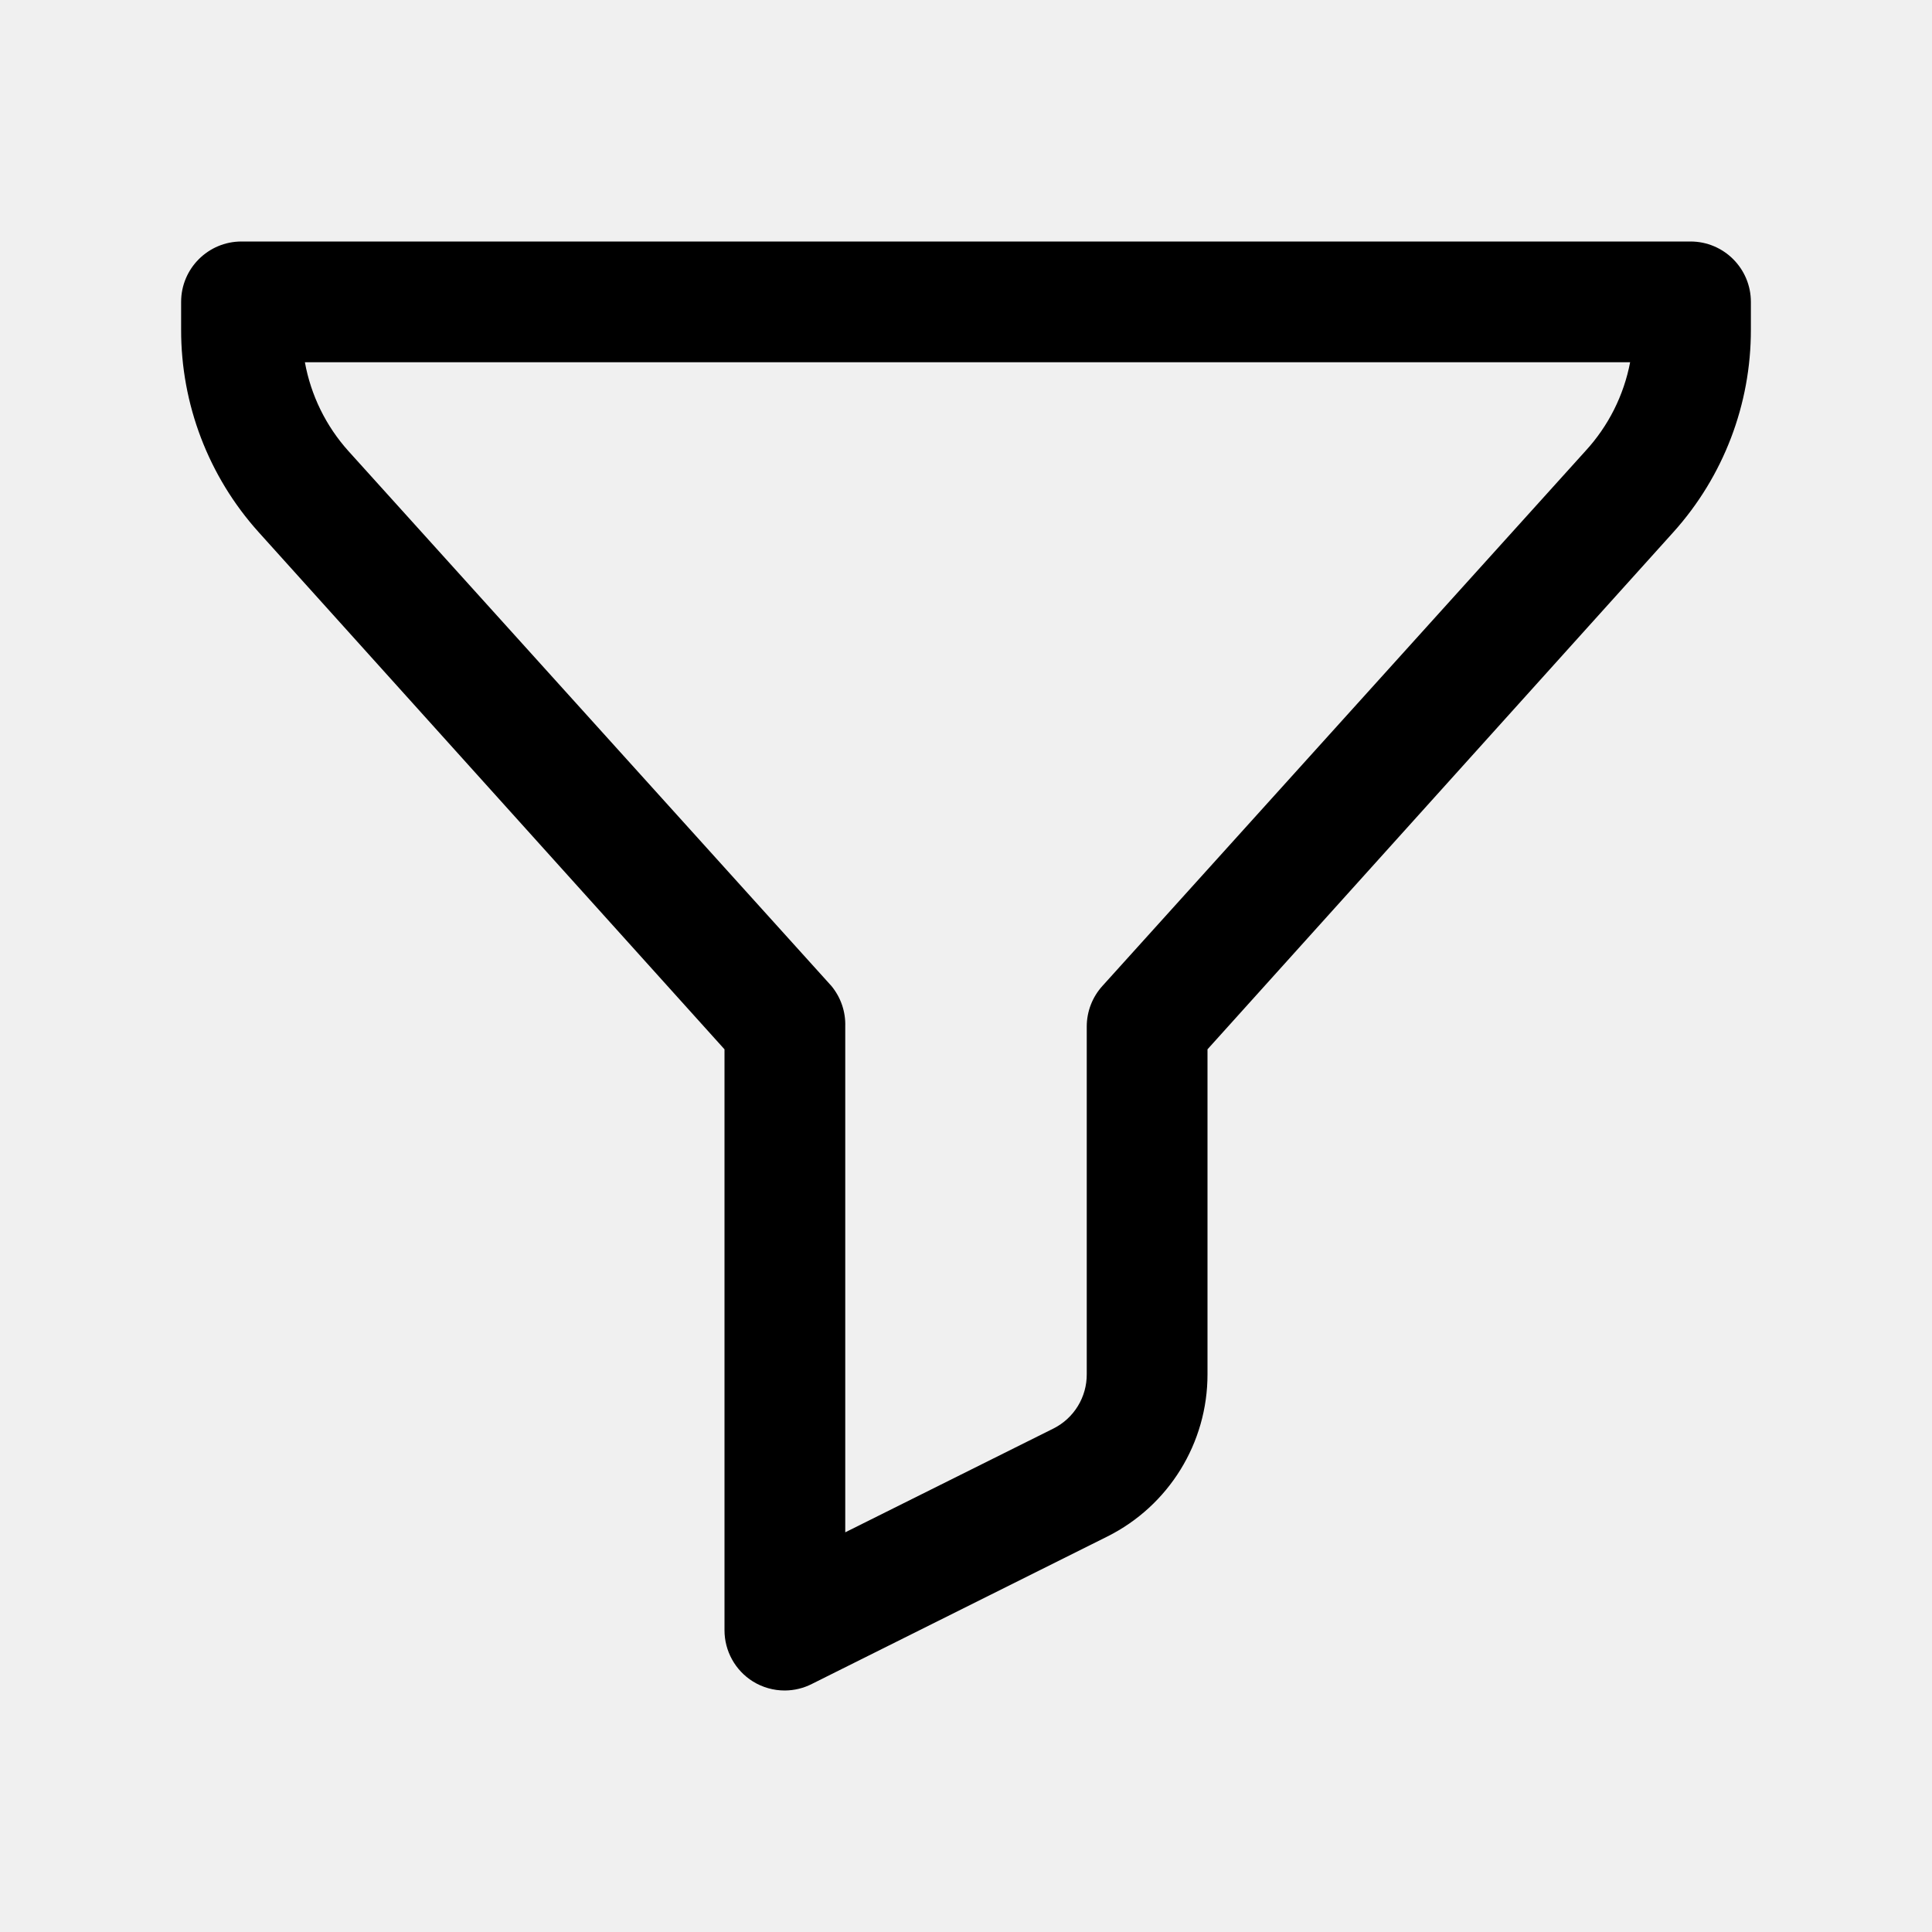
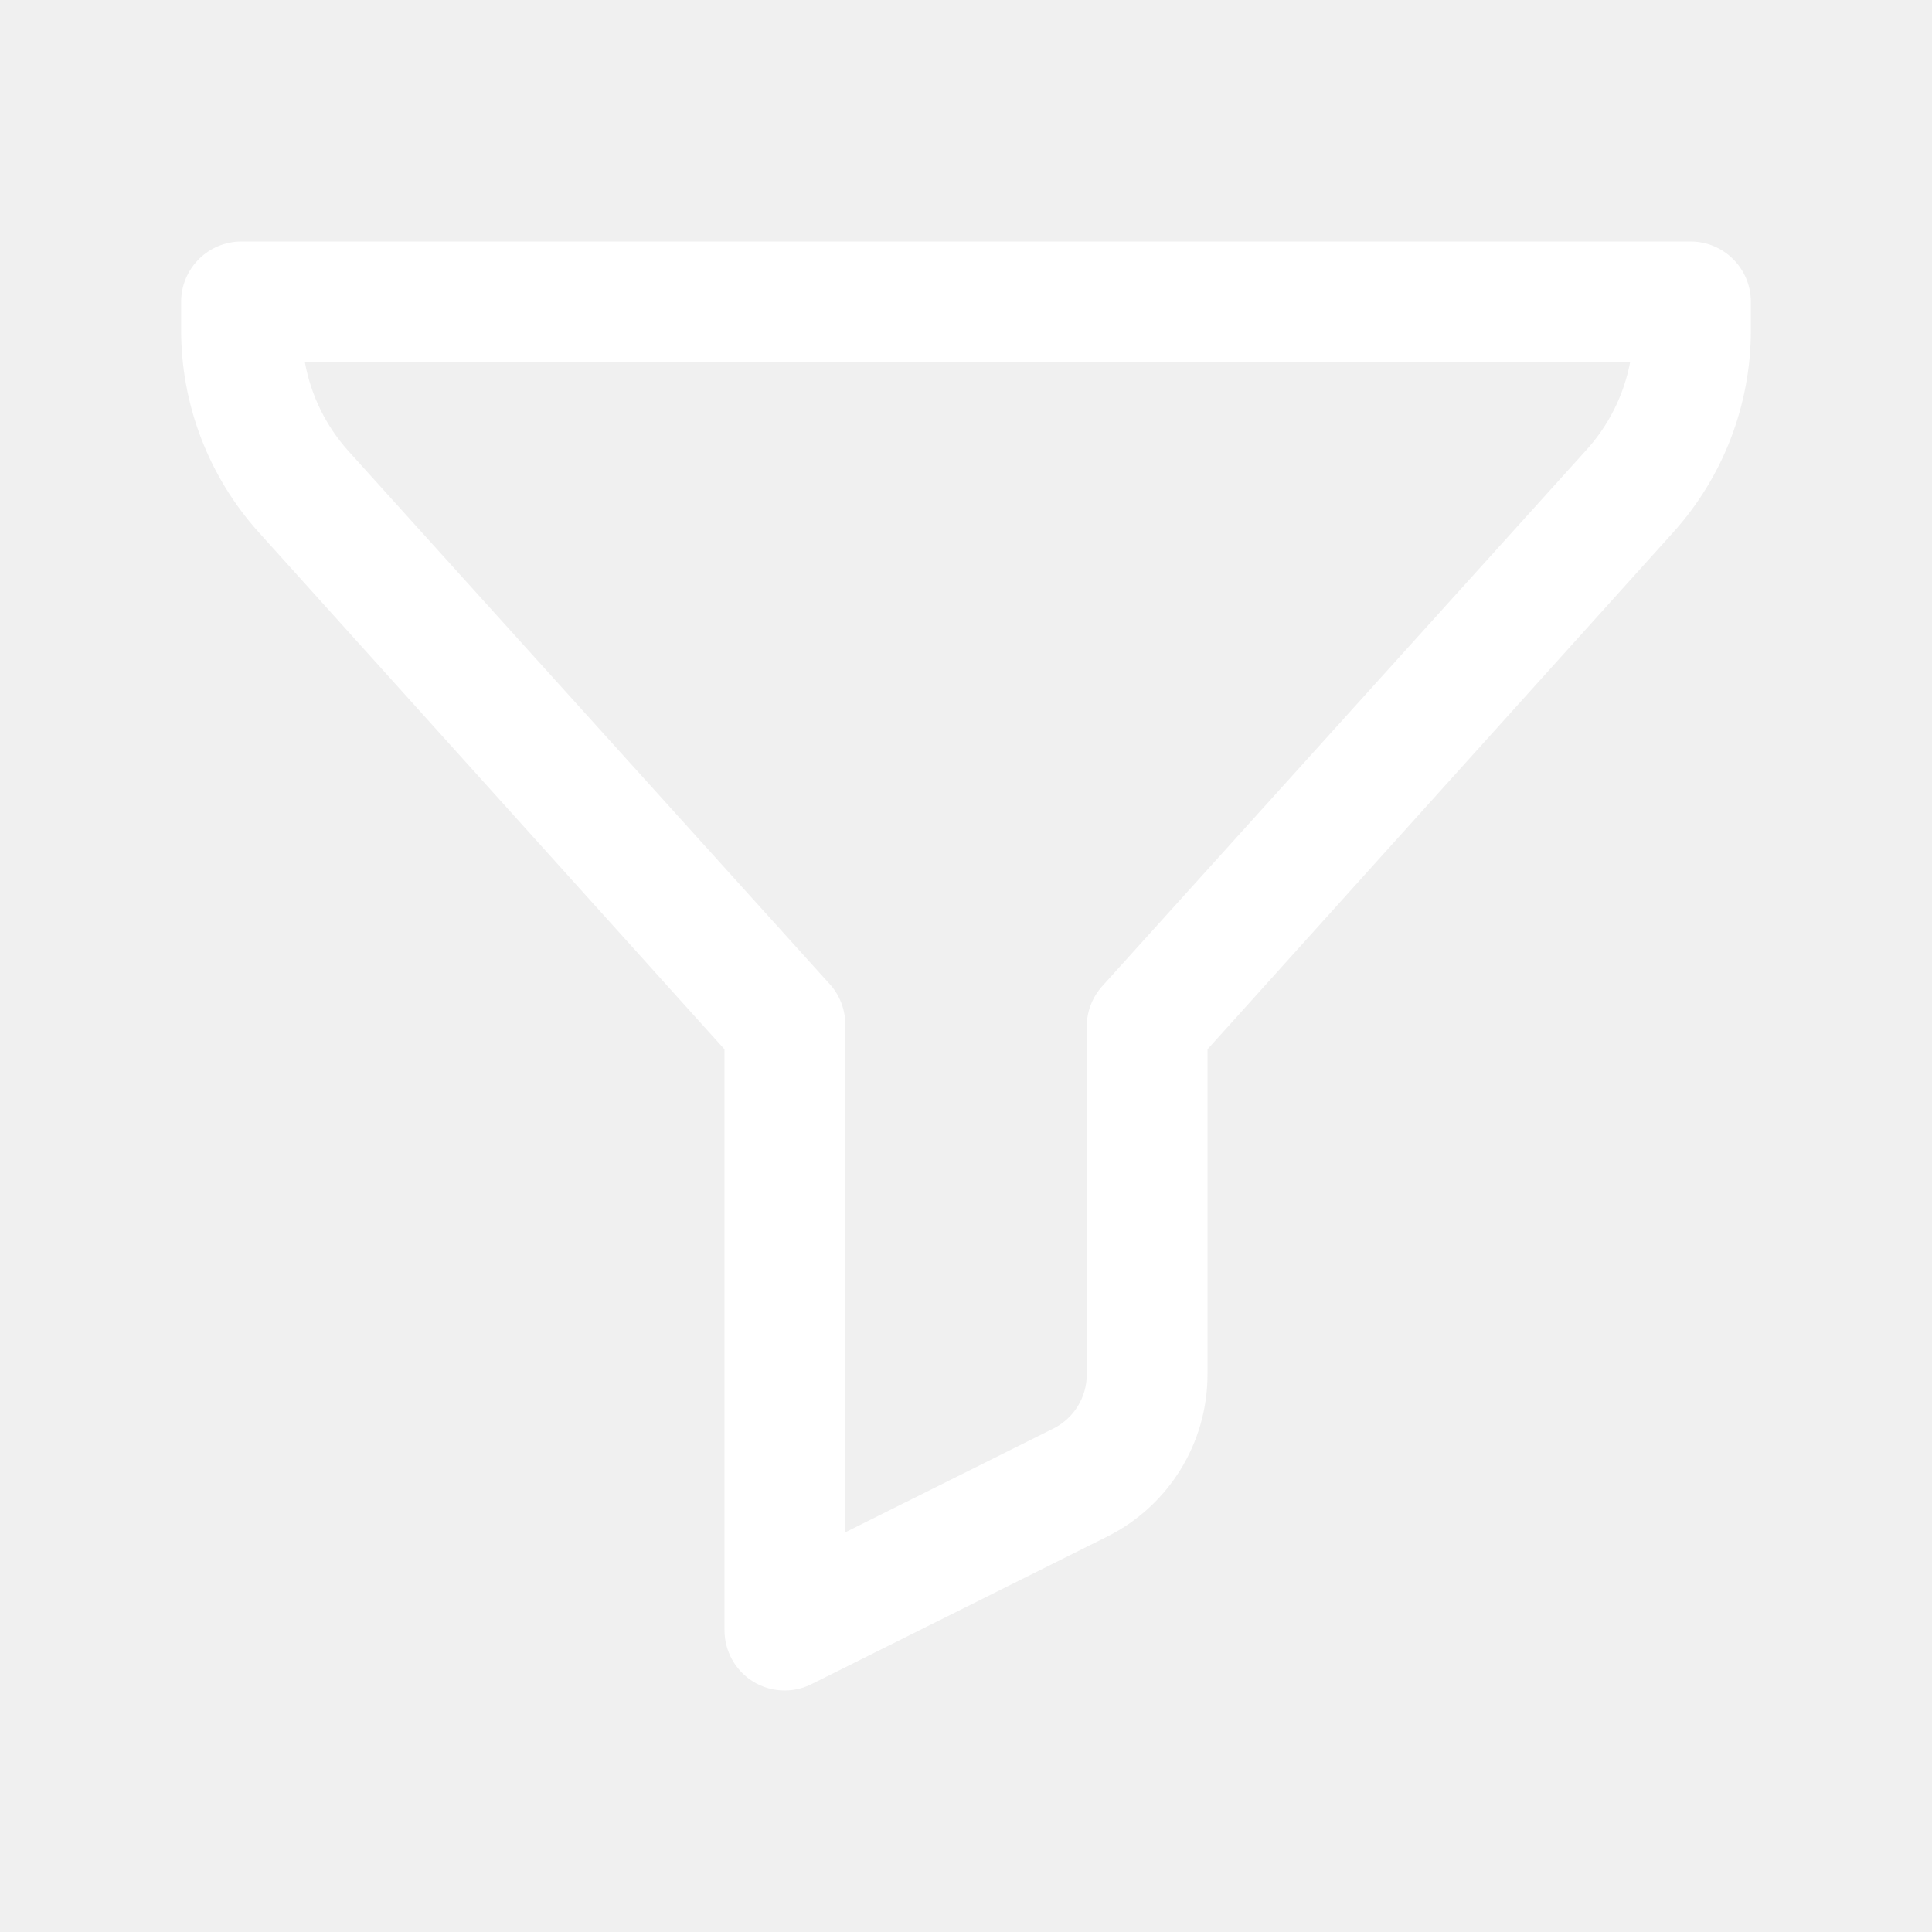
- <svg xmlns="http://www.w3.org/2000/svg" viewBox="0 0 32 32">
-   <g>
-     <path d="M13,28a1,1,0,0,1-.53-.15A1,1,0,0,1,12,27V17.38L4.28,8.81A5,5,0,0,1,3,5.46V5A1,1,0,0,1,4,4H28a1,1,0,0,1,1,1v.46a5,5,0,0,1-1.28,3.35L20,17.38v5.38a3,3,0,0,1-1.66,2.69l-4.89,2.44A1,1,0,0,1,13,28ZM5.05,6a3,3,0,0,0,.72,1.47l8,8.86A1,1,0,0,1,14,17v8.38l3.45-1.72a1,1,0,0,0,.55-.9V17a1,1,0,0,1,.26-.67l8-8.86A3,3,0,0,0,27,6Z" />
-   </g>
-   <g>
-     <rect height="32" width="32" fill="none" />
-   </g>
+ <svg xmlns="http://www.w3.org/2000/svg" viewBox="0 0 32 32" fill="#fff">
+   <path d="M13,28a1,1,0,0,1-.53-.15A1,1,0,0,1,12,27V17.38L4.28,8.81A5,5,0,0,1,3,5.46V5A1,1,0,0,1,4,4H28a1,1,0,0,1,1,1v.46a5,5,0,0,1-1.28,3.35L20,17.38v5.38a3,3,0,0,1-1.66,2.69l-4.89,2.44A1,1,0,0,1,13,28ZM5.05,6a3,3,0,0,0,.72,1.47l8,8.86A1,1,0,0,1,14,17v8.38l3.45-1.72a1,1,0,0,0,.55-.9V17a1,1,0,0,1,.26-.67l8-8.86A3,3,0,0,0,27,6Z" />
+   <rect height="32" width="32" fill="none" />
</svg>
